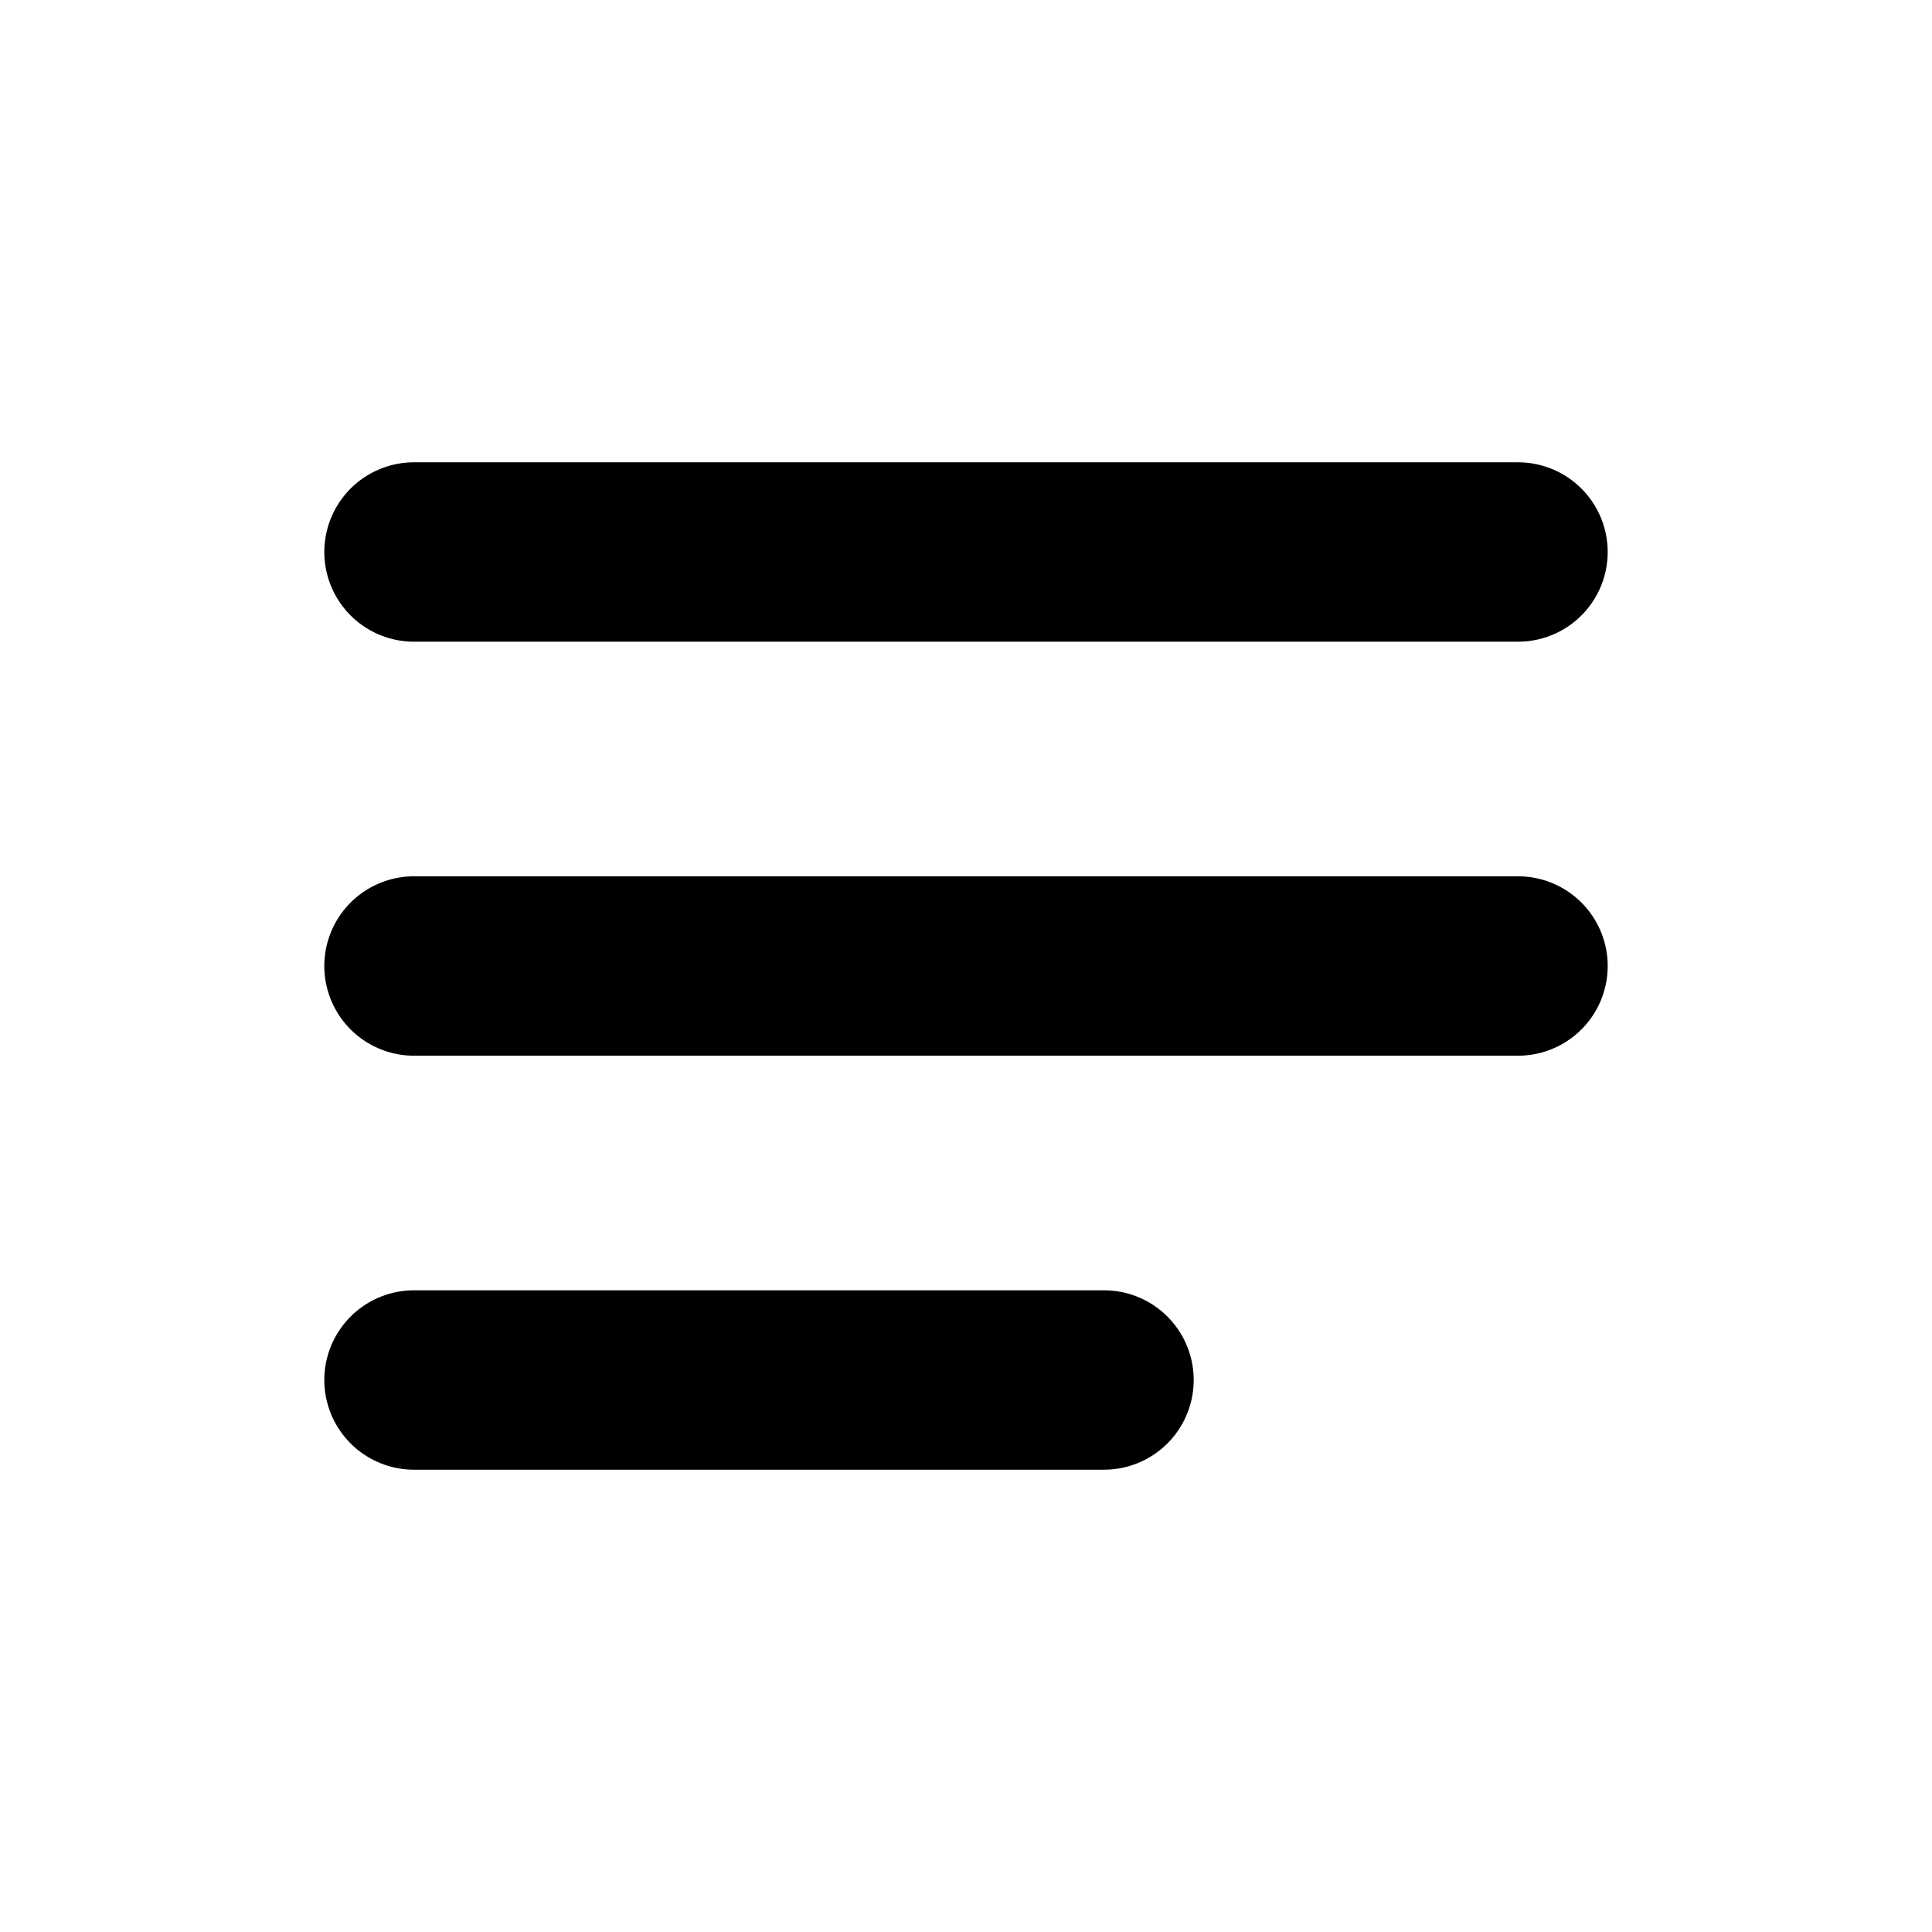
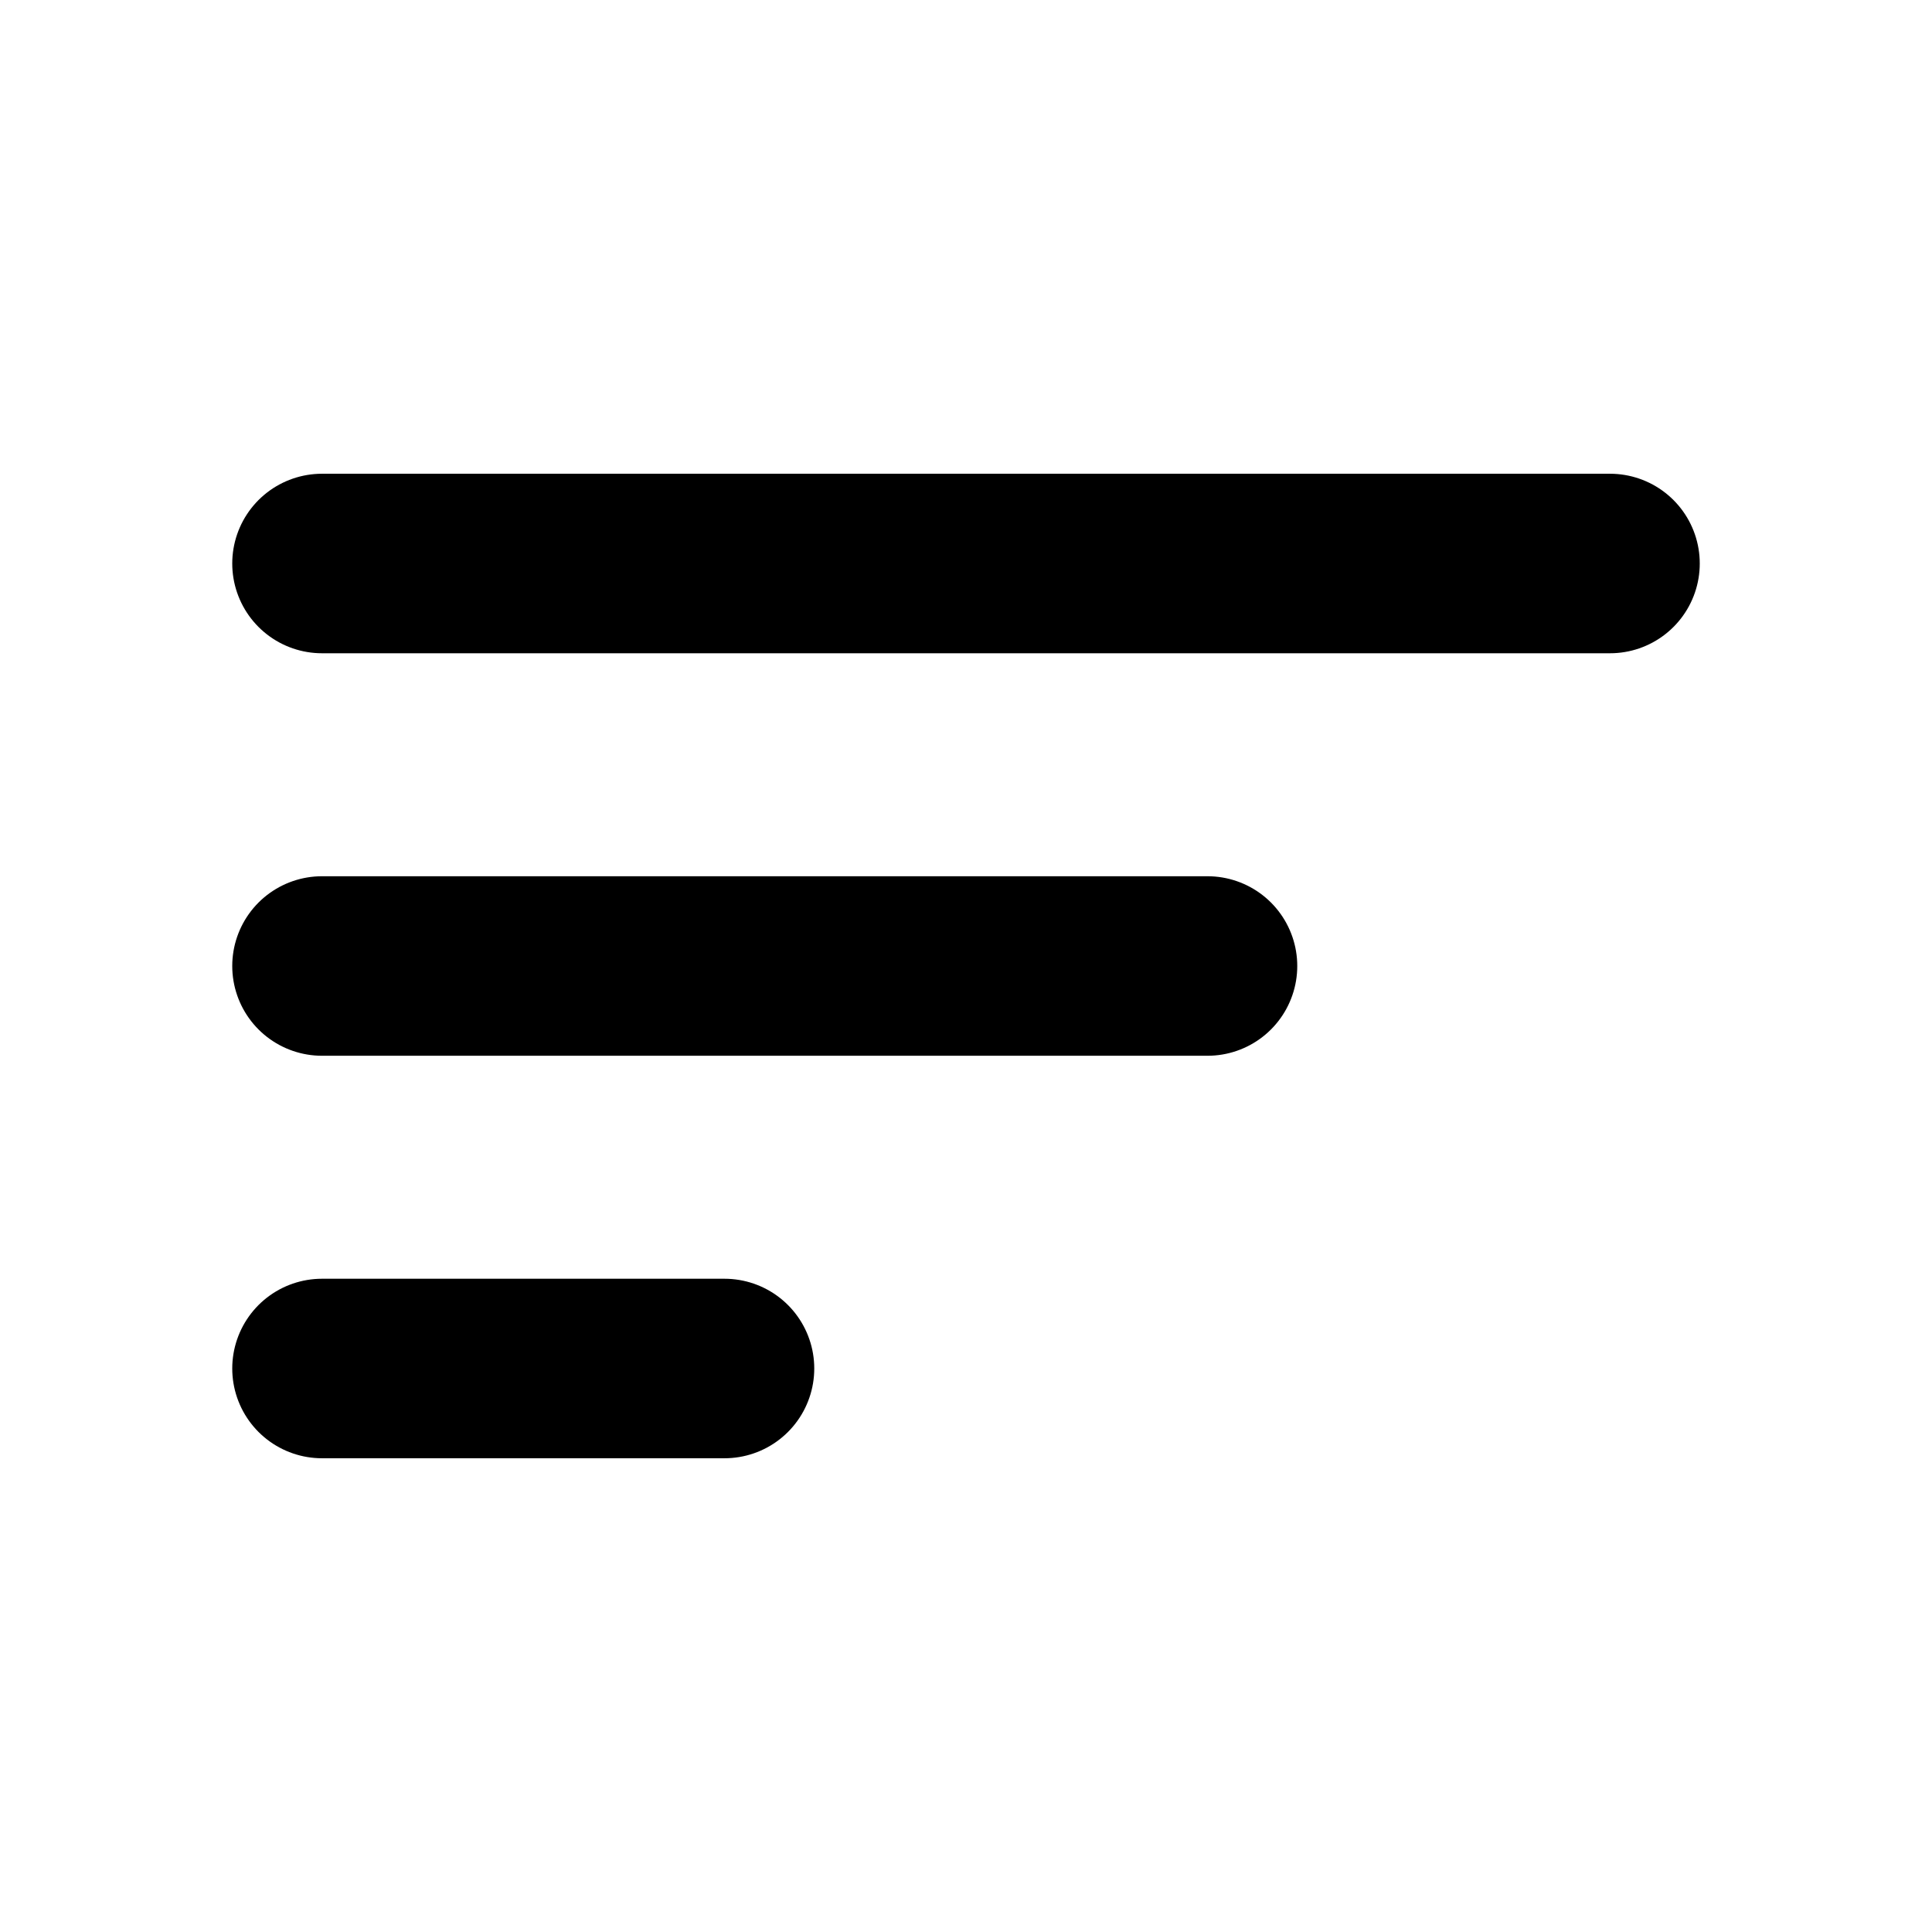
- <svg width="14" height="14" viewBox="0 0 14 14" fill="none">
-   <line x1="3" y1="4" x2="11" y2="4" stroke="currentColor" stroke-width="1.3" stroke-linecap="round" />
-   <line x1="3" y1="7" x2="11" y2="7" stroke="currentColor" stroke-width="1.3" stroke-linecap="round" />
-   <line x1="3" y1="10" x2="8" y2="10" stroke="currentColor" stroke-width="1.3" stroke-linecap="round" />
+ <svg width="14" height="14" viewBox="0 0 24 24" fill="none">
+   <g fill="none" stroke="currentColor" stroke-linecap="round" stroke-width="2.23">
+     <path d="M20 7L4 7" />
+     <path d="M15 12L4 12" />
+     <path d="M9 17H4" />
+   </g>
</svg>
